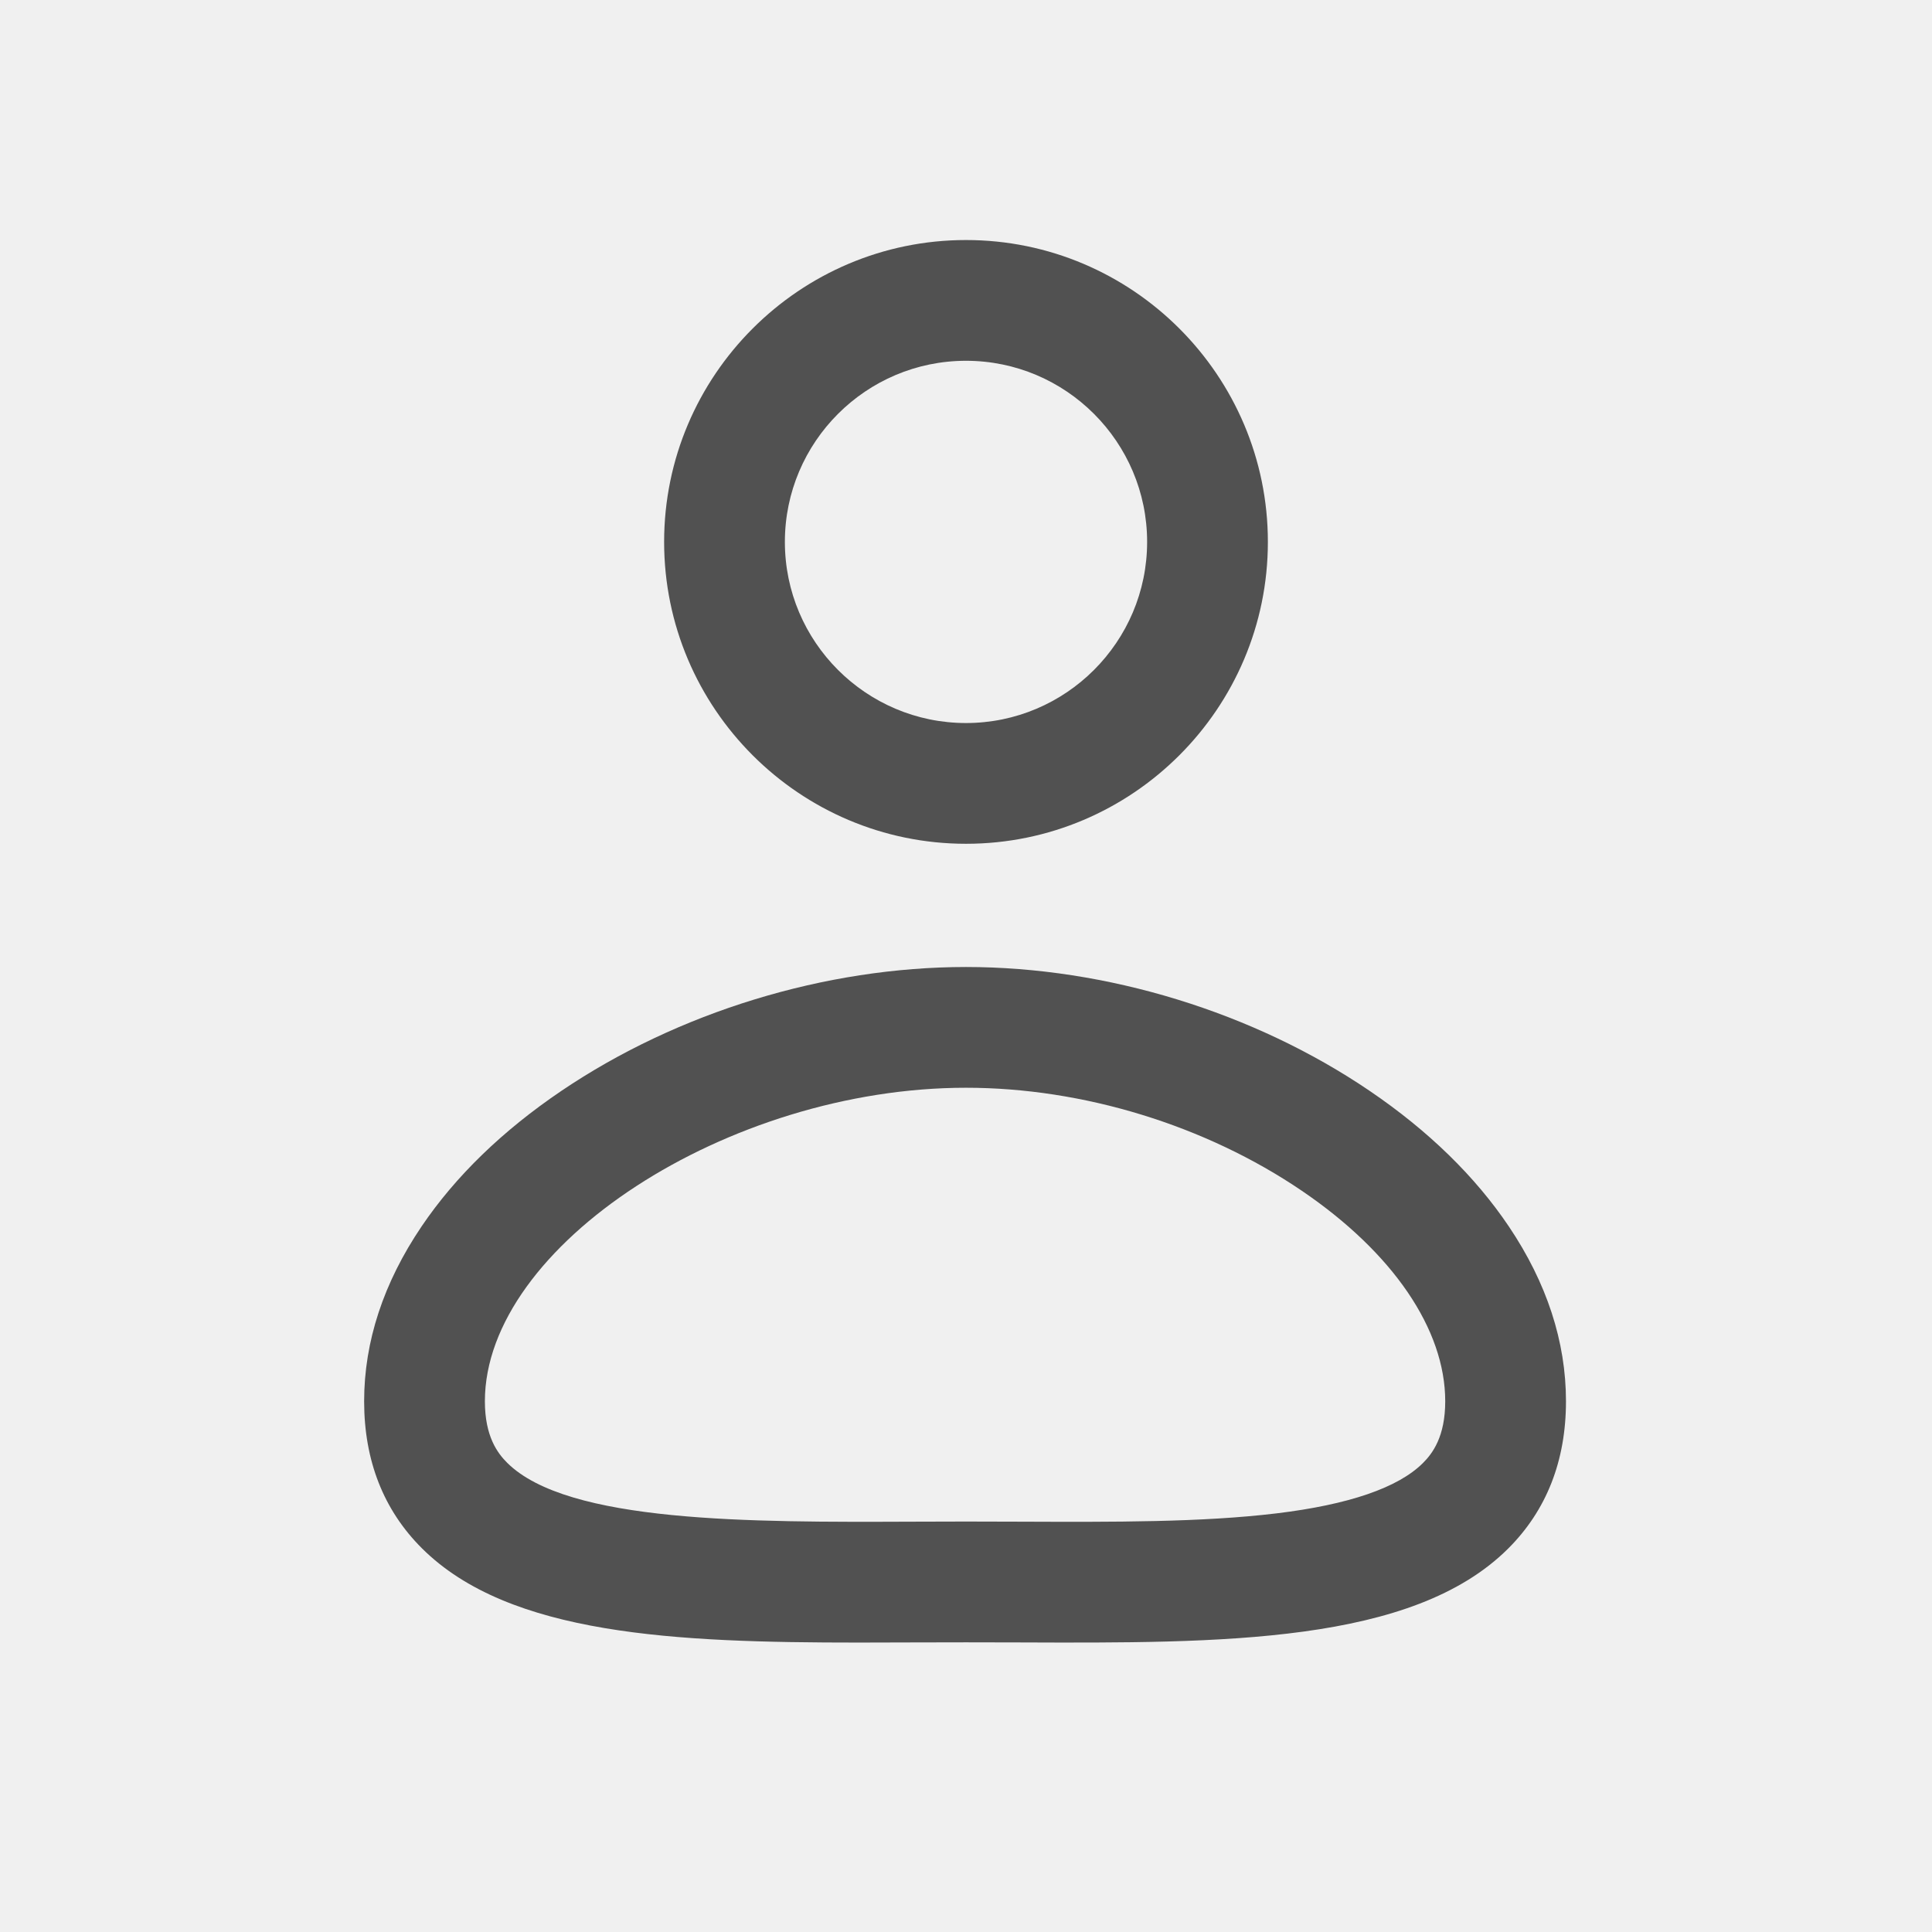
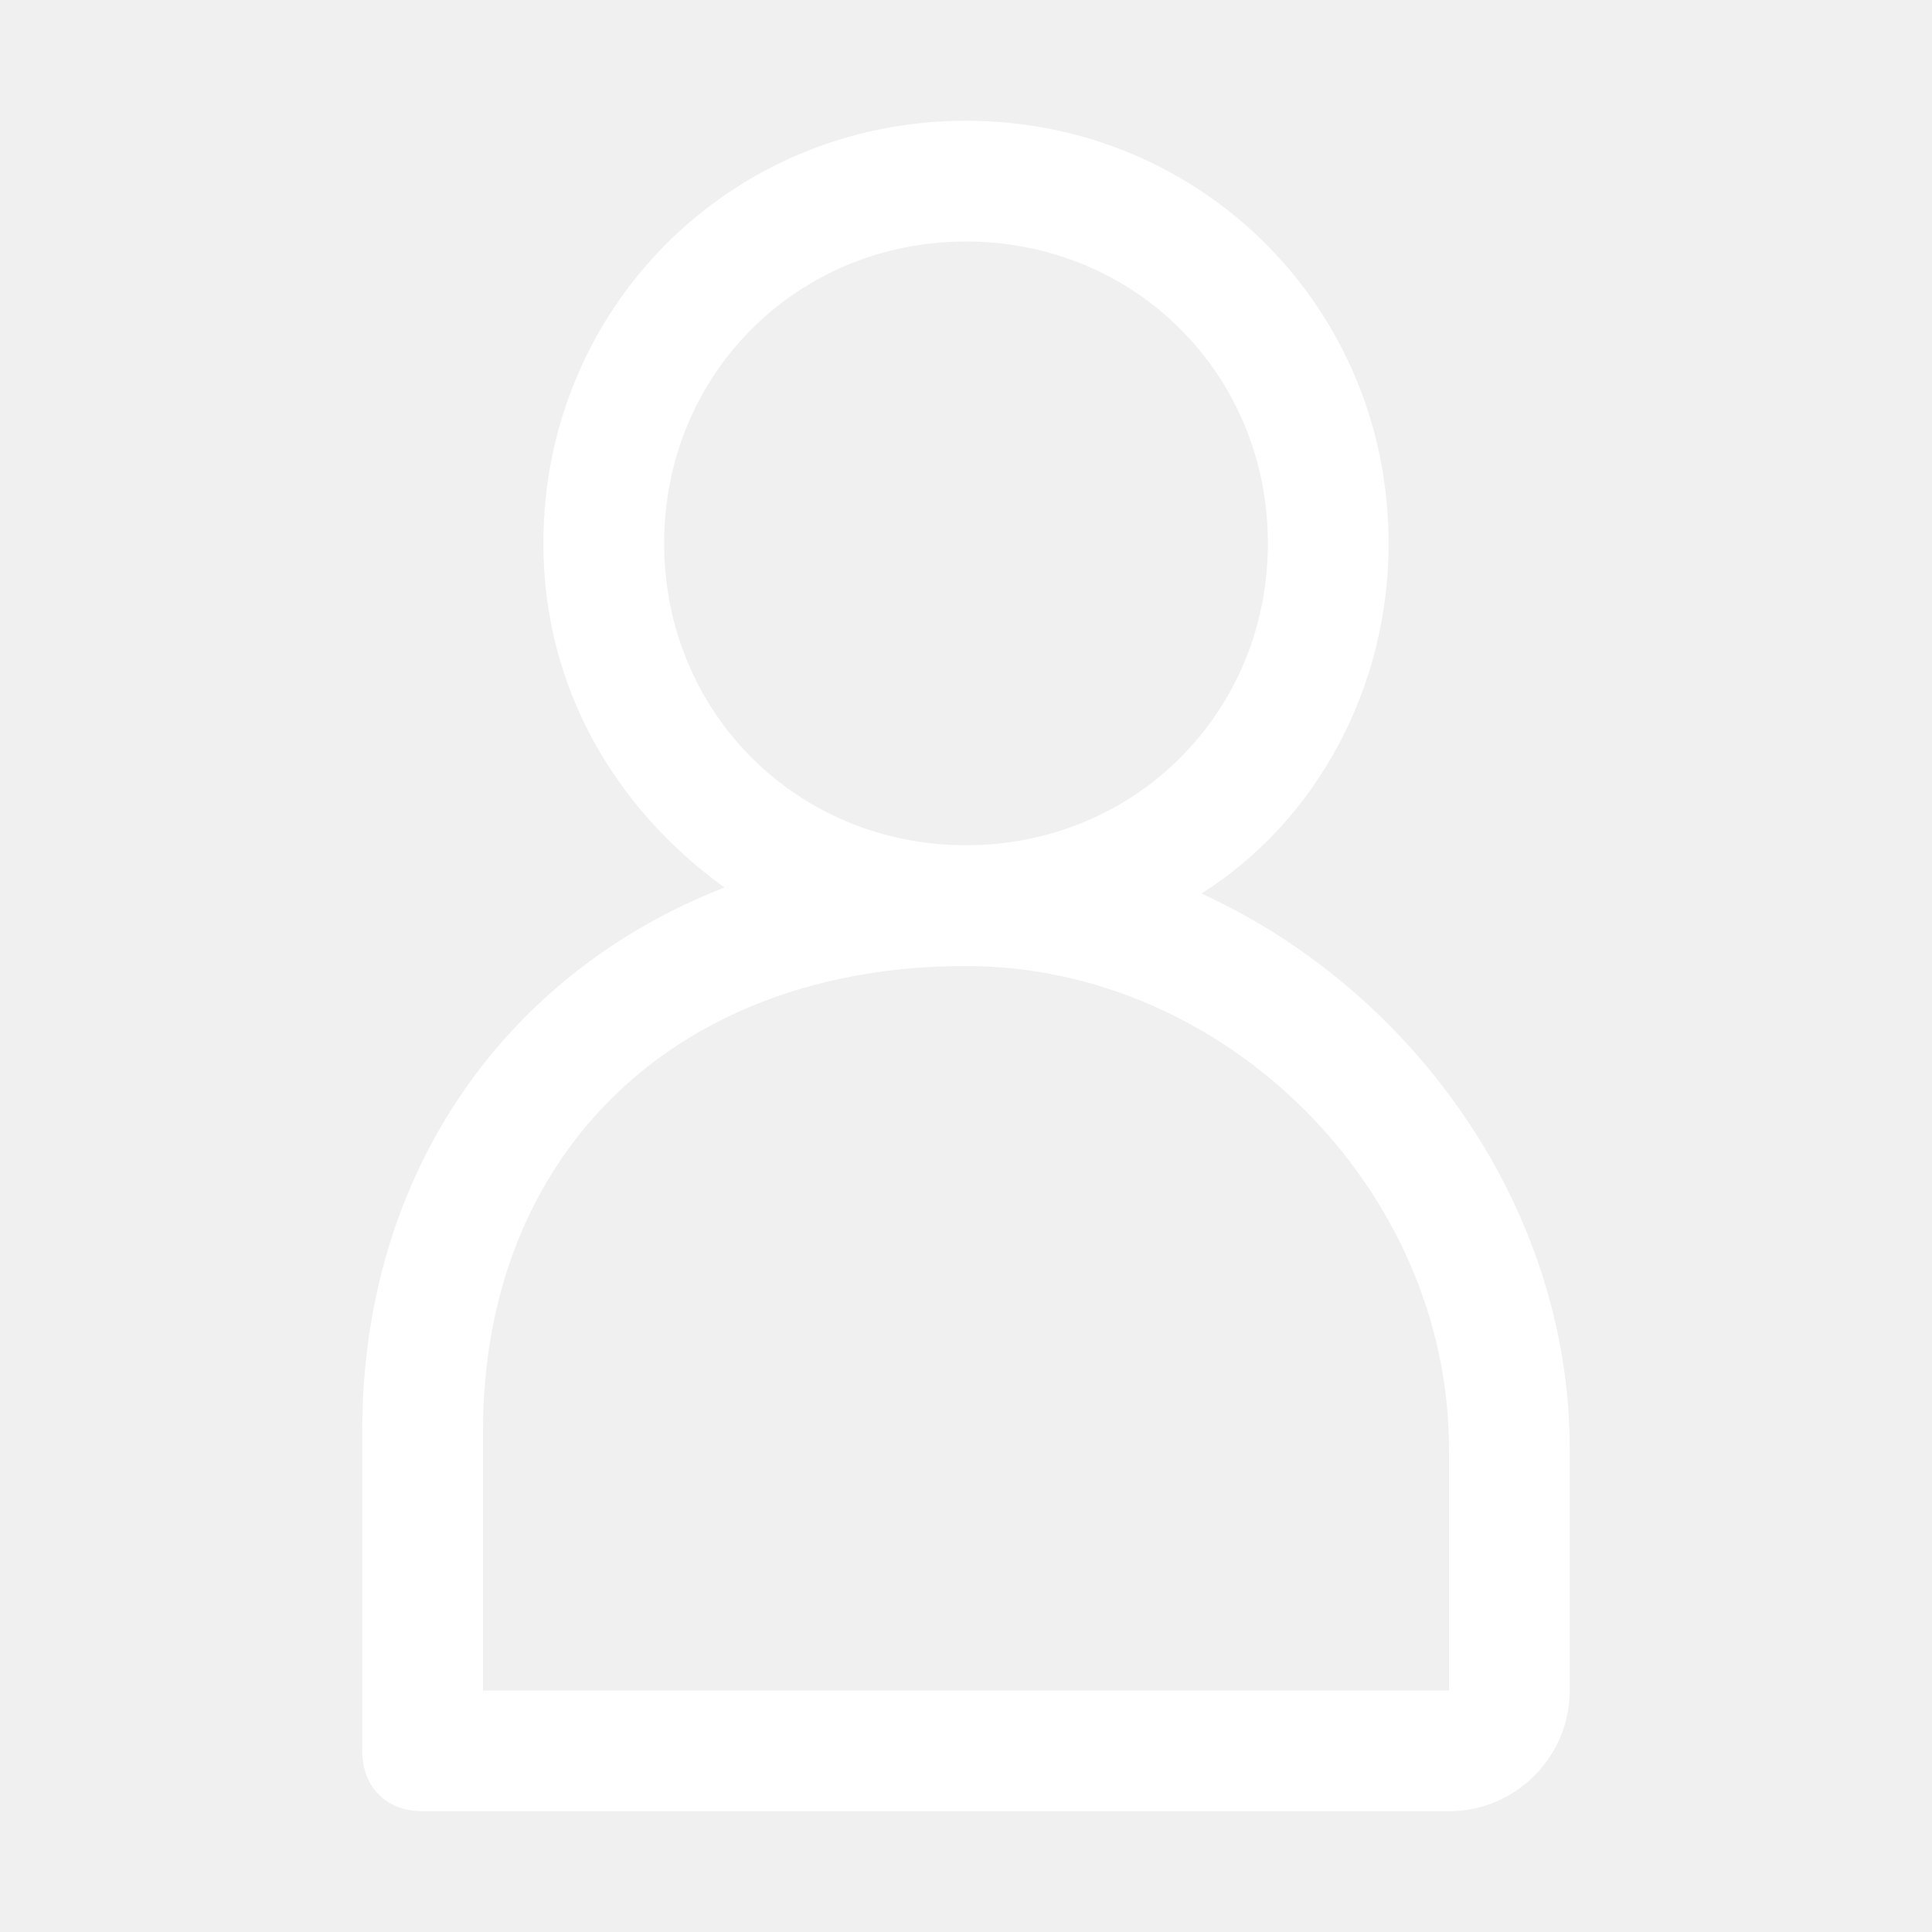
- <svg xmlns="http://www.w3.org/2000/svg" t="1741789180308" class="icon" viewBox="0 0 1024 1024" version="1.1" p-id="8511" width="32" height="32">
-   <path d="M512 447.223c-88.224 0-160-71.776-160-160s71.776-160 160-160c88.225 0 160 71.776 160 160s-71.775 160-160 160z m0-256c-52.935 0-96 43.065-96 96s43.065 96 96 96 96-43.065 96-96-43.065-96-96-96zM454.901 870.594c-96.594 0-184.933-3.802-231.263-49.955C203.308 800.386 193 774.164 193 742.701c0-31.629 10.247-62.812 30.457-92.686 17.978-26.573 42.908-50.741 74.098-71.833C359.256 536.46 437.418 512.53 512 512.53c74.55 0 152.55 23.943 214.002 65.691 31.05 21.094 55.861 45.273 73.746 71.867C819.822 679.937 830 711.096 830 742.701c0 31.552-10.317 57.827-30.664 78.097-50.714 50.521-151.822 50.128-258.88 49.723a7395.45 7395.45 0 0 0-56.914-0.001c-9.605 0.037-19.163 0.074-28.641 0.074zM512 806.447c9.567 0 19.149 0.037 28.701 0.073 49.52 0.191 96.284 0.37 135.808-4.396 38.418-4.633 64.546-13.604 77.659-26.668 5.079-5.06 11.832-13.96 11.832-32.755 0-38.089-27.688-78.744-75.963-111.54C638.933 596.442 574.04 576.53 512 576.53c-126.309 0-255 83.862-255 166.171 0 18.675 6.738 27.547 11.807 32.596 32.045 31.922 128.975 31.55 214.491 31.224 9.556-0.037 19.139-0.074 28.702-0.074z" fill="#515151" p-id="8512" />
+ <svg xmlns="http://www.w3.org/2000/svg" t="1741840262308" class="icon" viewBox="0 0 1024 1024" version="1.1" p-id="5615" width="32" height="32">
+   <path d="M636.8 473.6C697.6 435.2 736 364.8 736 288c0-124.8-99.2-224-224-224-124.8 0-224 99.2-224 224 0 76.8 38.4 140.8 96 182.4-115.2 44.8-192 150.4-192 288L192 928c0 19.2 12.8 32 32 32l544 0c35.2 0 64-28.8 64-64l0-128C832 640 748.8 524.8 636.8 473.6zM352 288c0-89.6 70.4-160 160-160s160 70.4 160 160-70.4 160-160 160S352 377.6 352 288zM768 896 256 896l0-137.6c0-147.2 102.4-246.4 256-246.4 137.6 0 256 118.4 256 256L768 896z" p-id="5616" fill="#ffffff" />
</svg>
